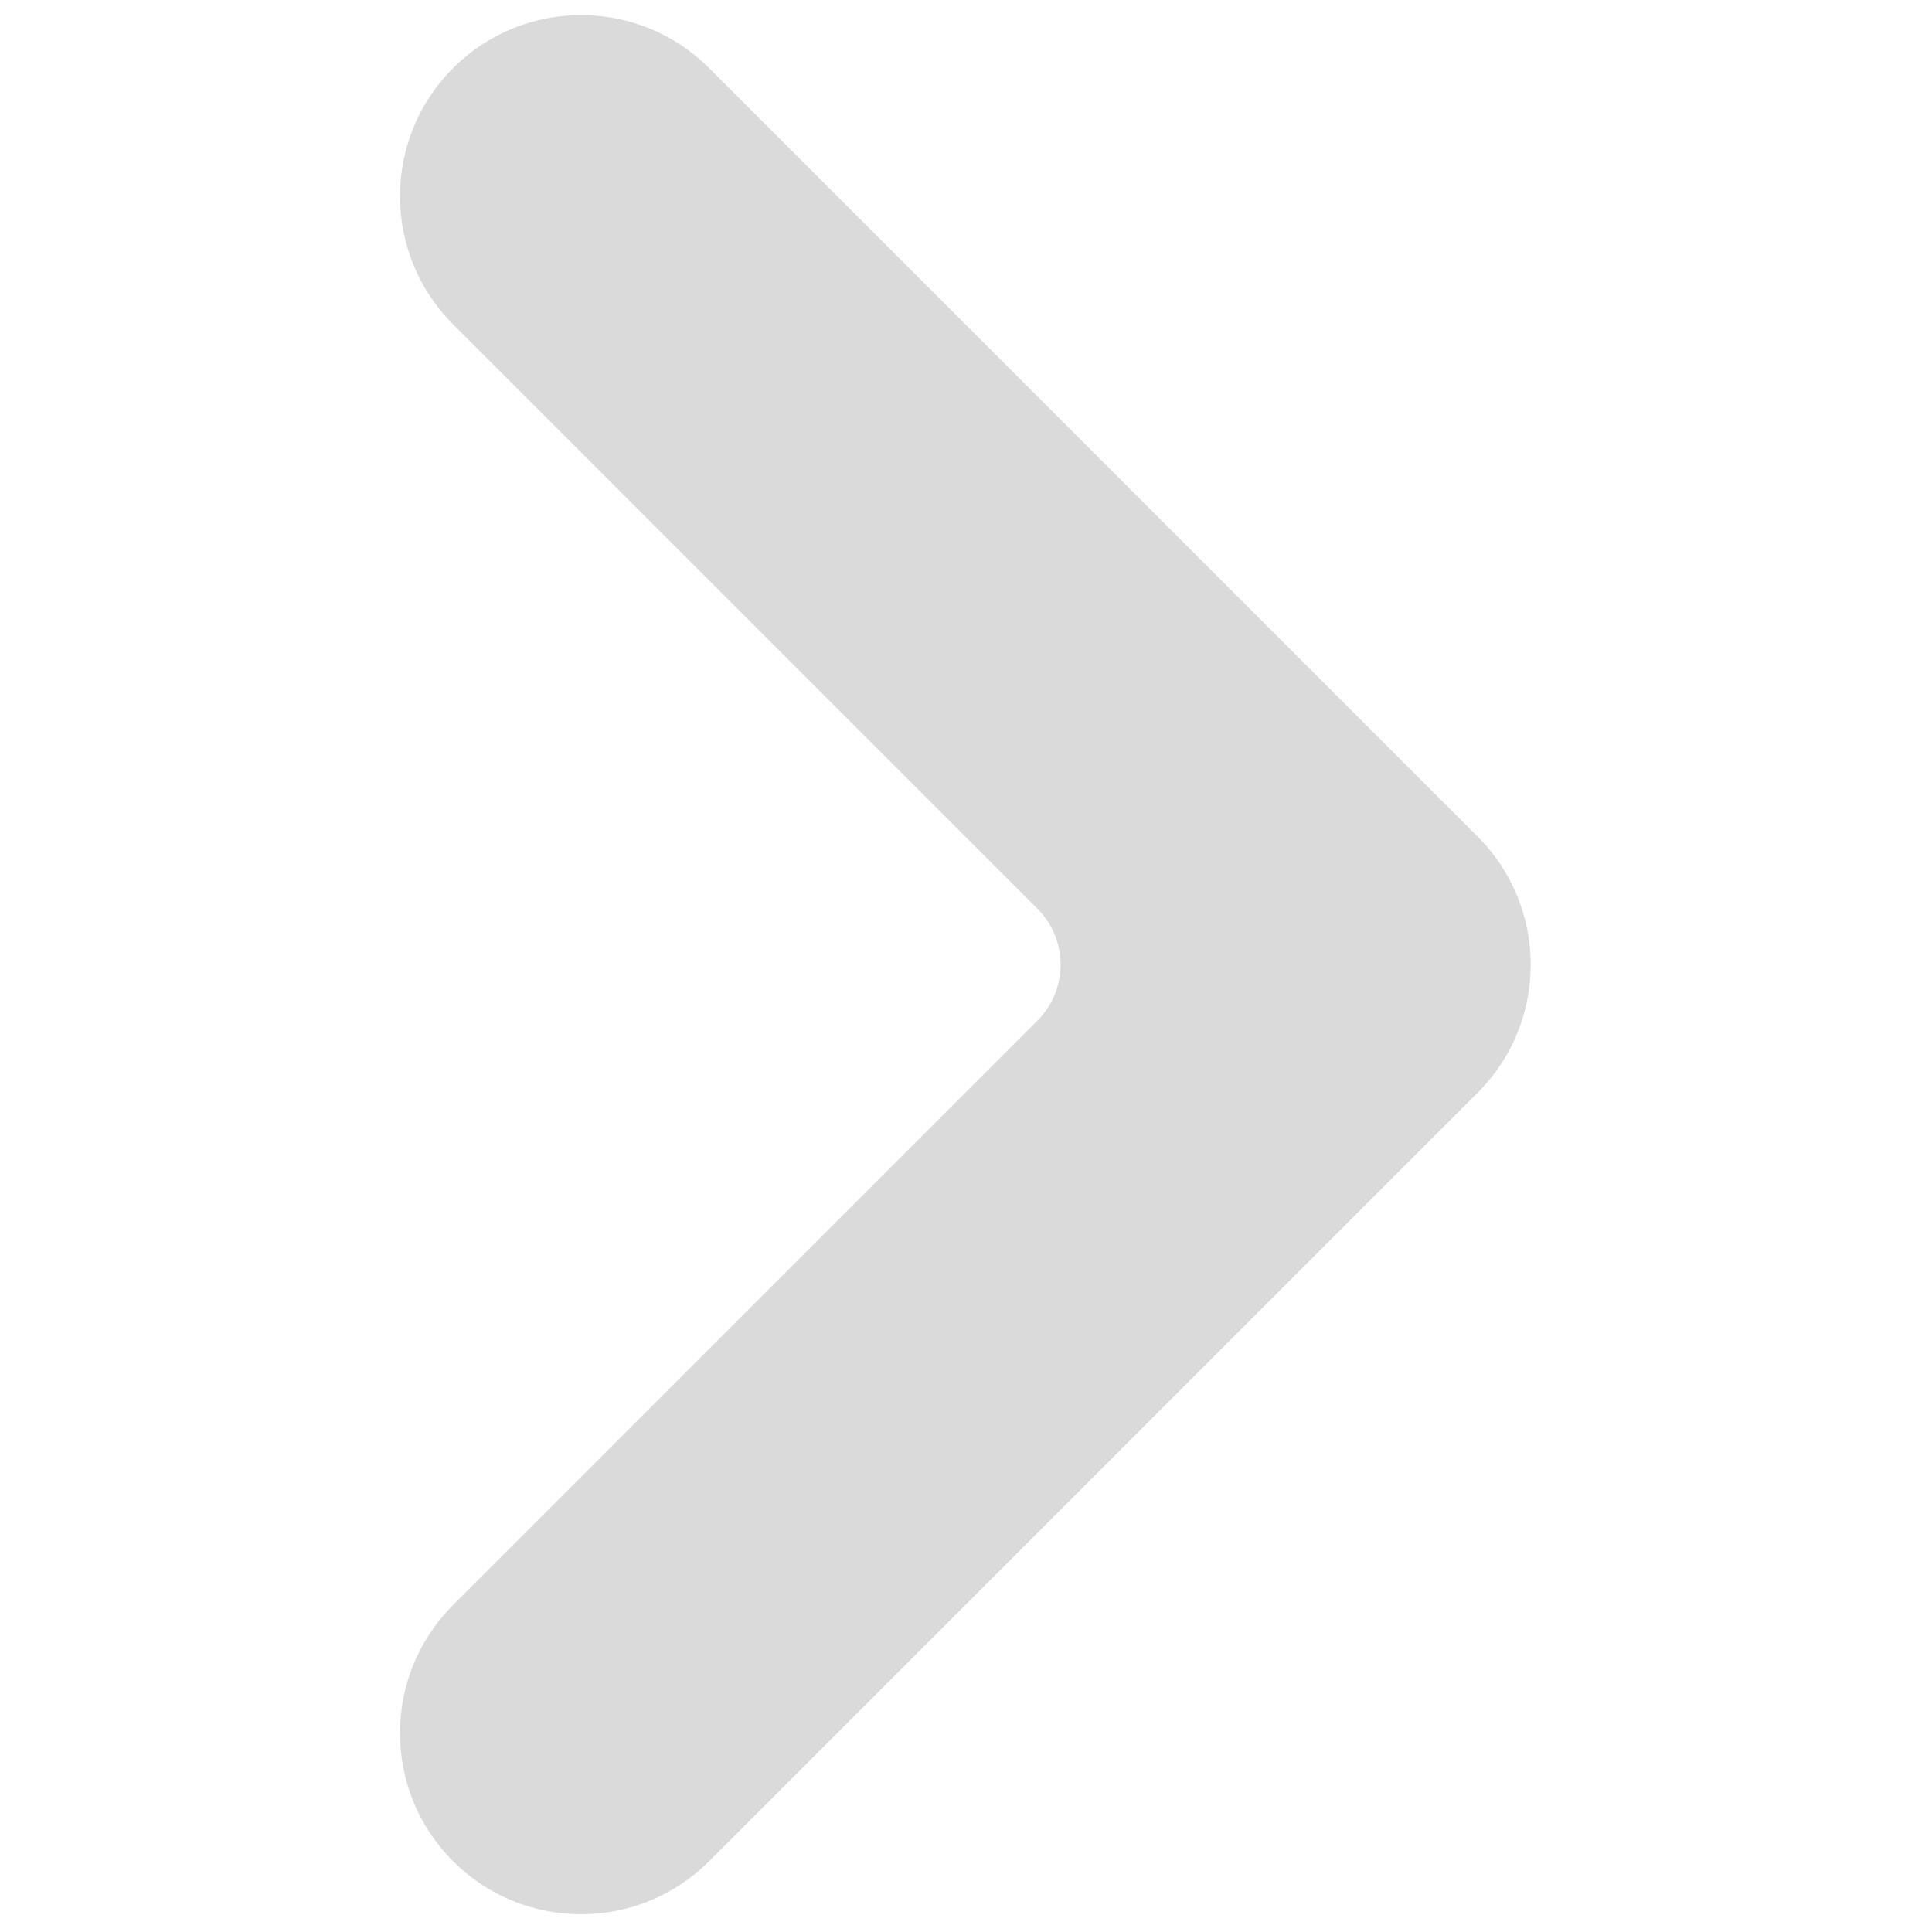
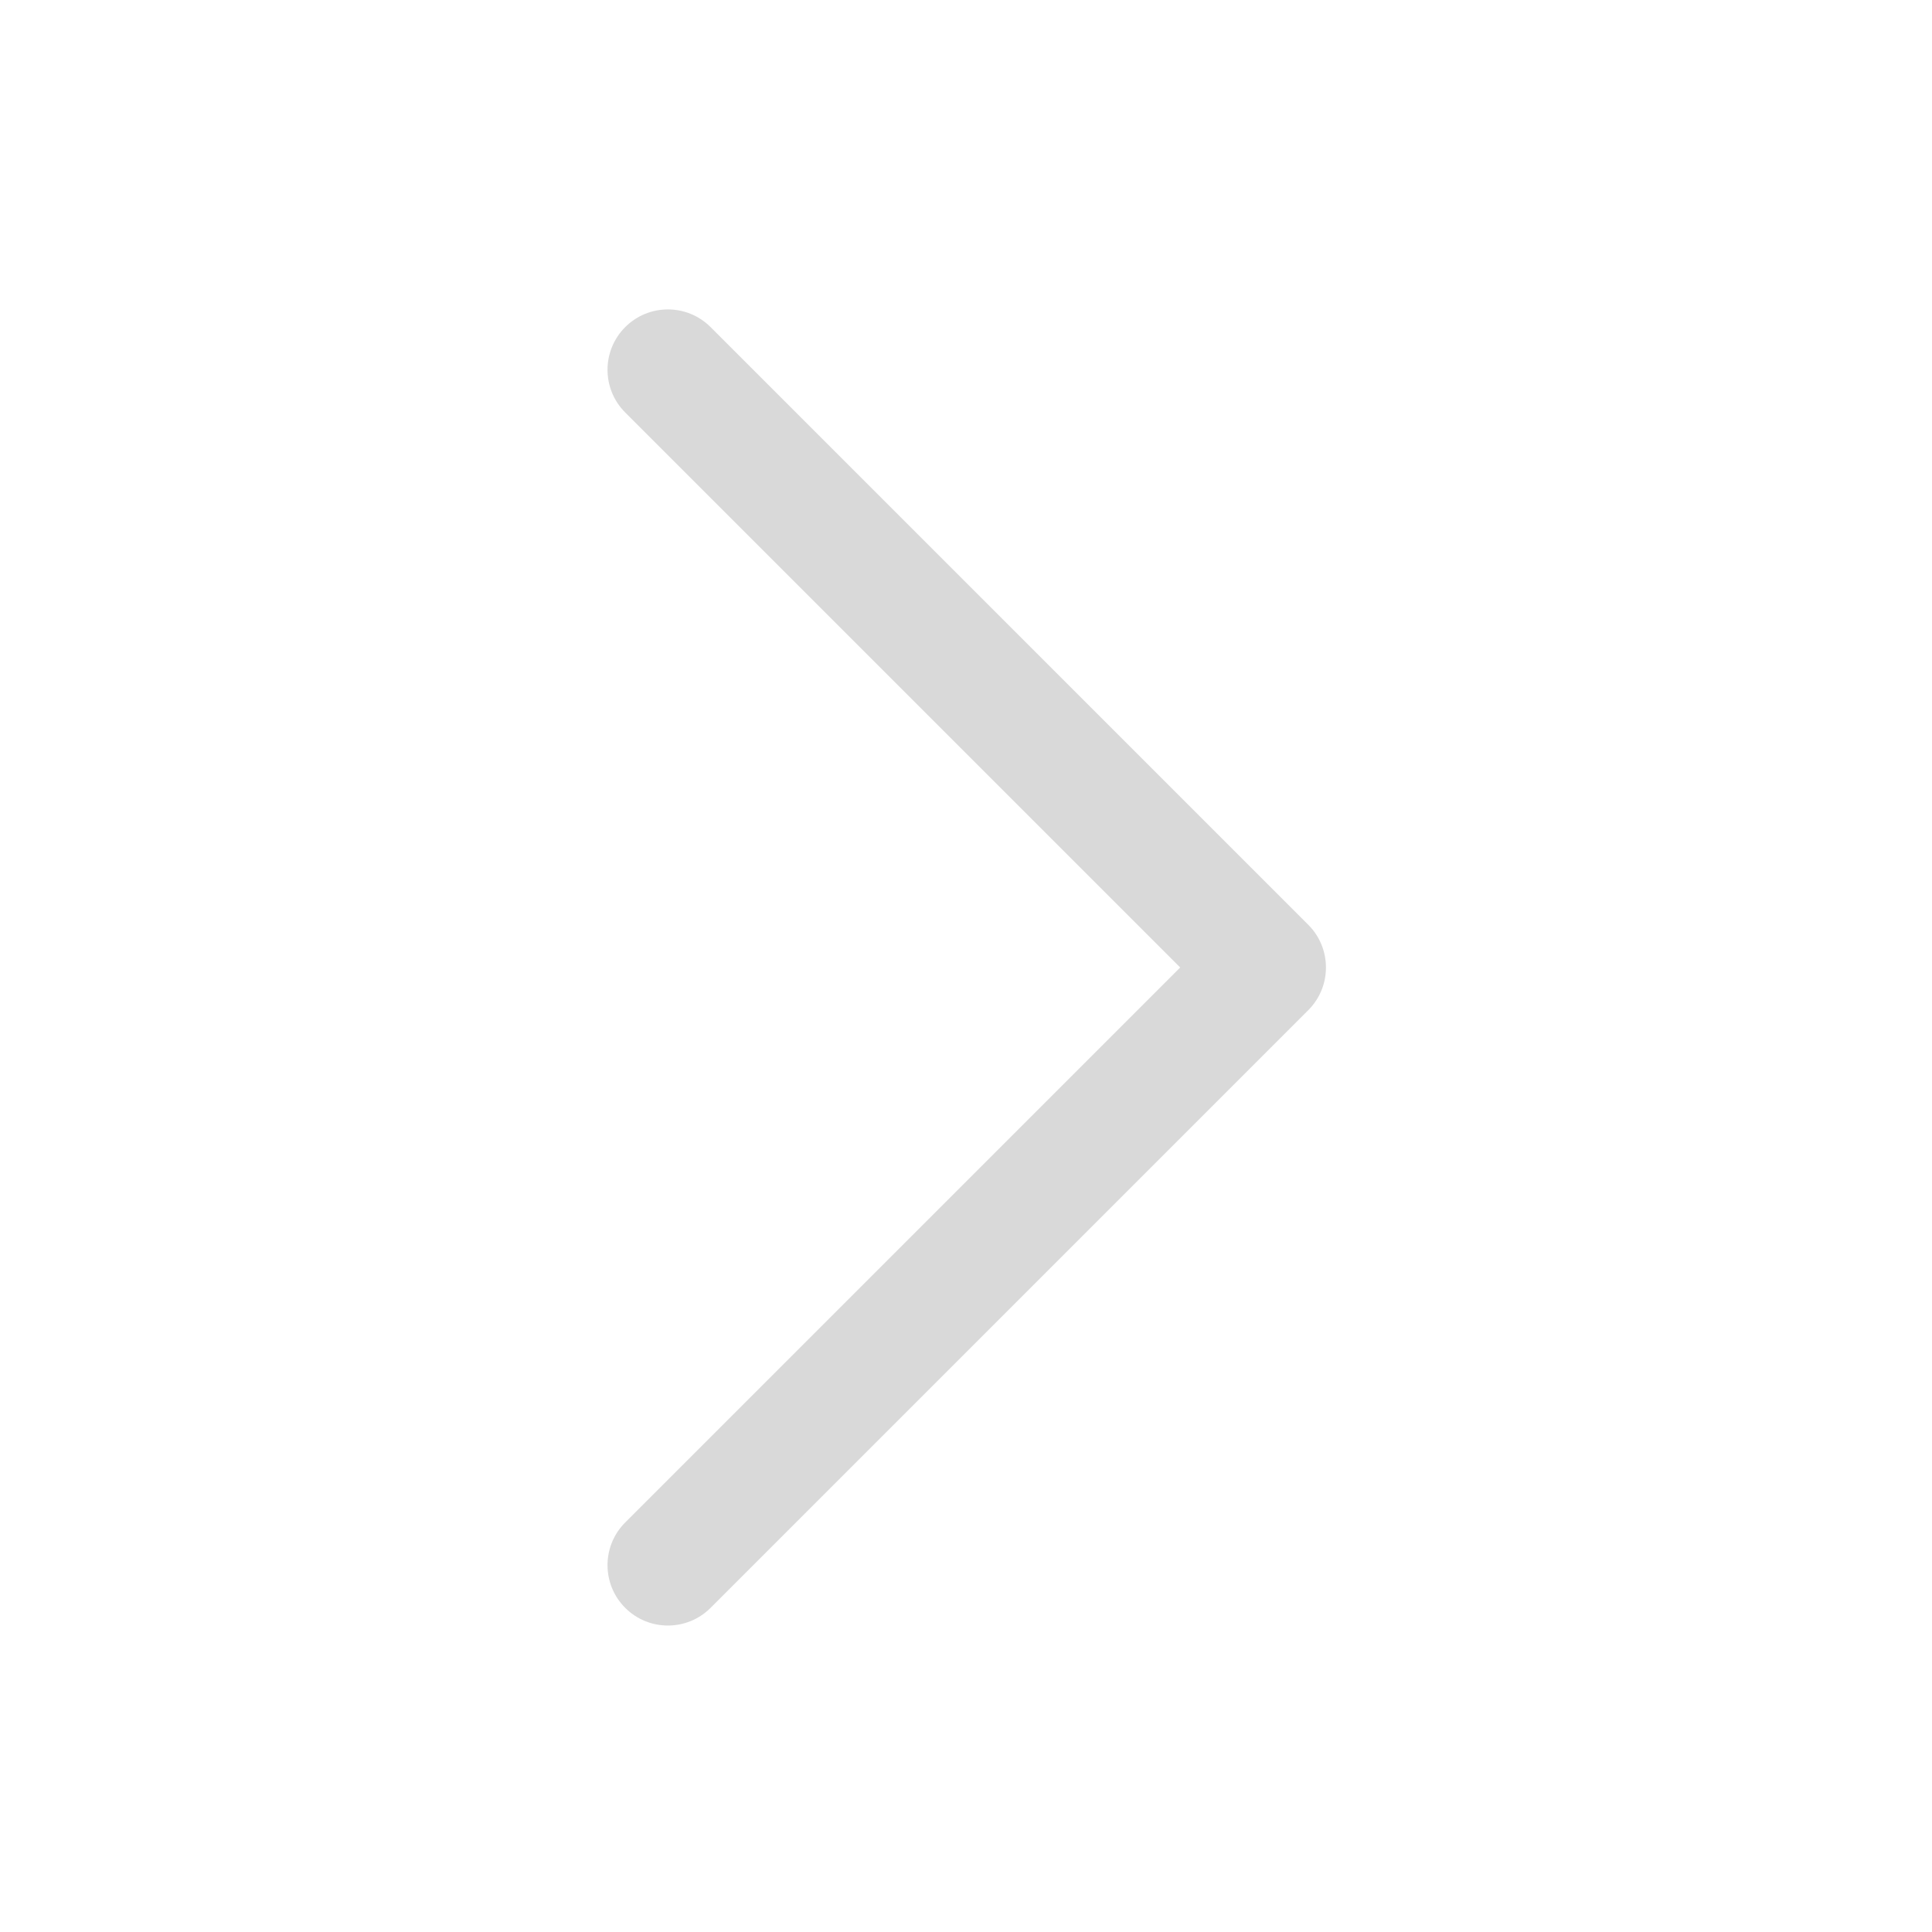
<svg xmlns="http://www.w3.org/2000/svg" width="512" height="512" viewBox="0 0 512 512" fill="none">
-   <path d="M120.059 493.235C138.804 511.98 169.196 511.98 187.941 493.235L391.578 289.598C391.581 289.595 391.585 289.591 391.588 289.588C410.333 270.843 410.333 240.451 391.588 221.706L187.941 18.059C169.196 -0.686 138.804 -0.686 120.059 18.059C101.314 36.804 101.314 67.196 120.059 85.941L274.915 240.798C283.116 248.999 283.116 262.295 274.915 270.496L120.059 425.352C101.314 444.098 101.314 474.489 120.059 493.235Z" fill="#DADADA" />
+   <path d="M165.686 426.098C171.935 432.346 182.065 432.346 188.314 426.098L346.706 267.706C352.954 261.457 352.954 251.327 346.706 245.078C346.7 245.073 346.695 245.068 346.69 245.062L188.314 86.686C182.065 80.438 171.935 80.438 165.686 86.686C159.438 92.935 159.438 103.065 165.686 109.314L312.764 256.392L165.686 403.47C159.438 409.719 159.438 419.849 165.686 426.098Z" fill="#D9D9D9" />
</svg>
